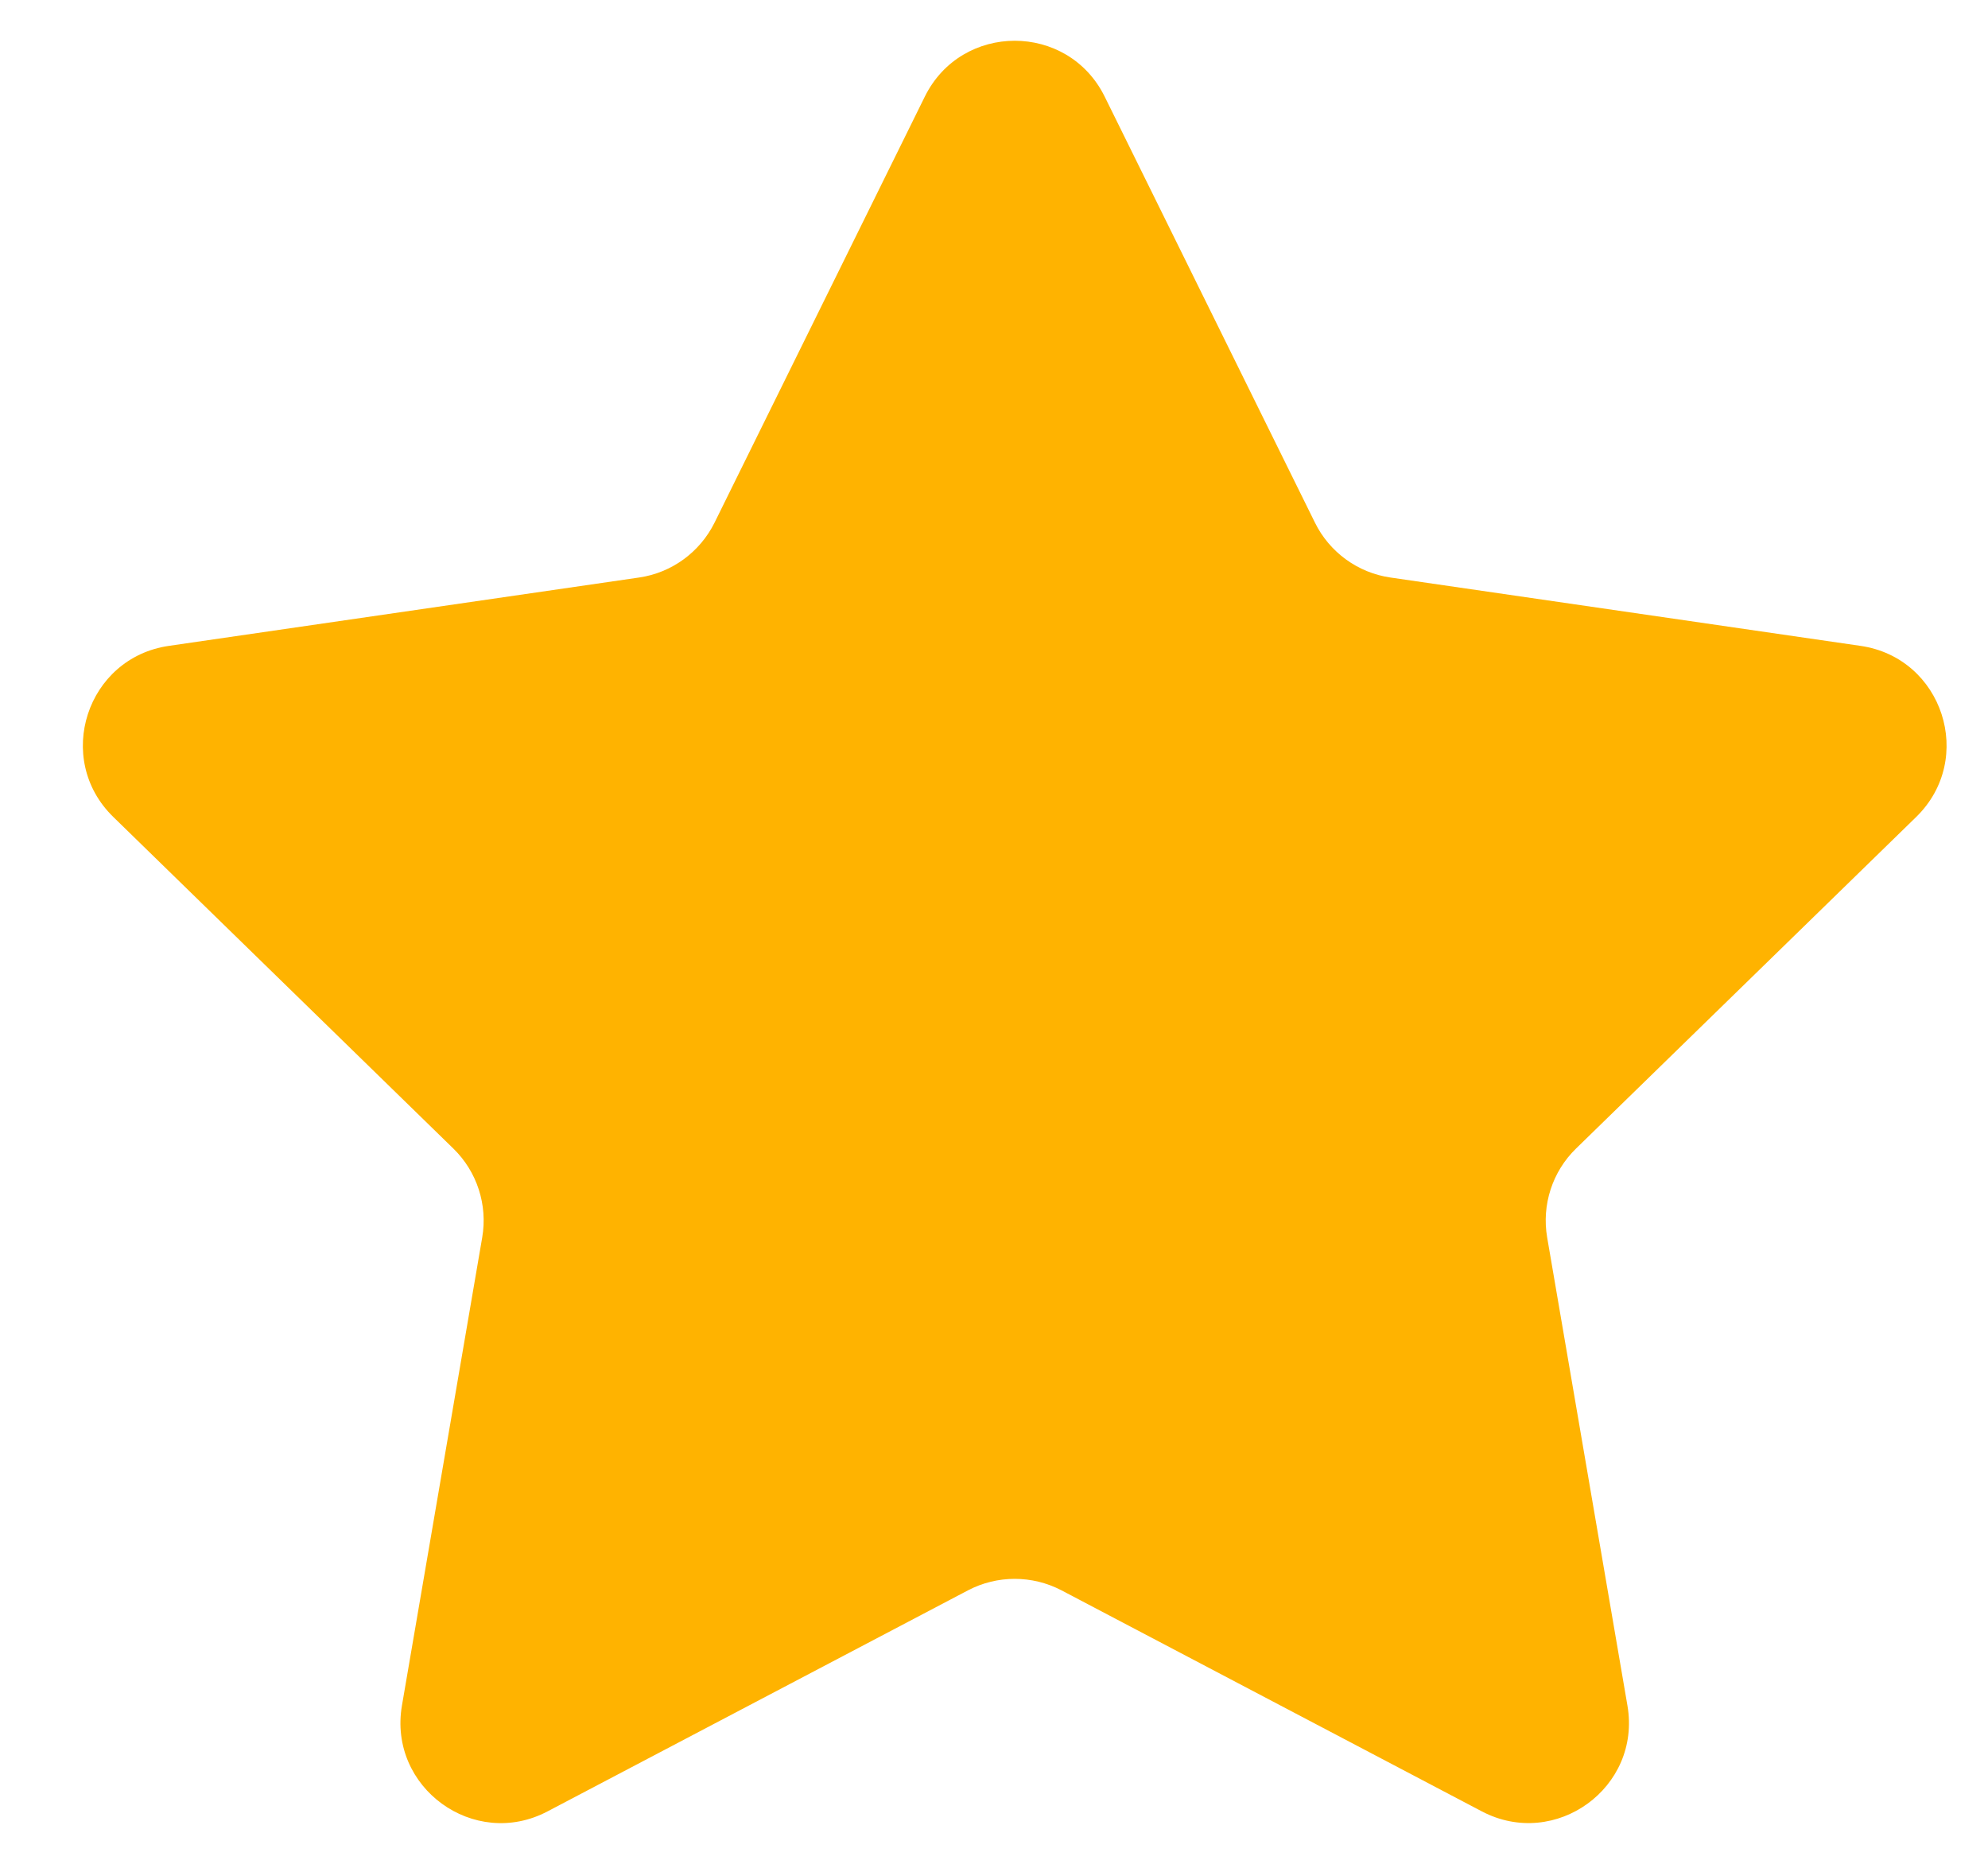
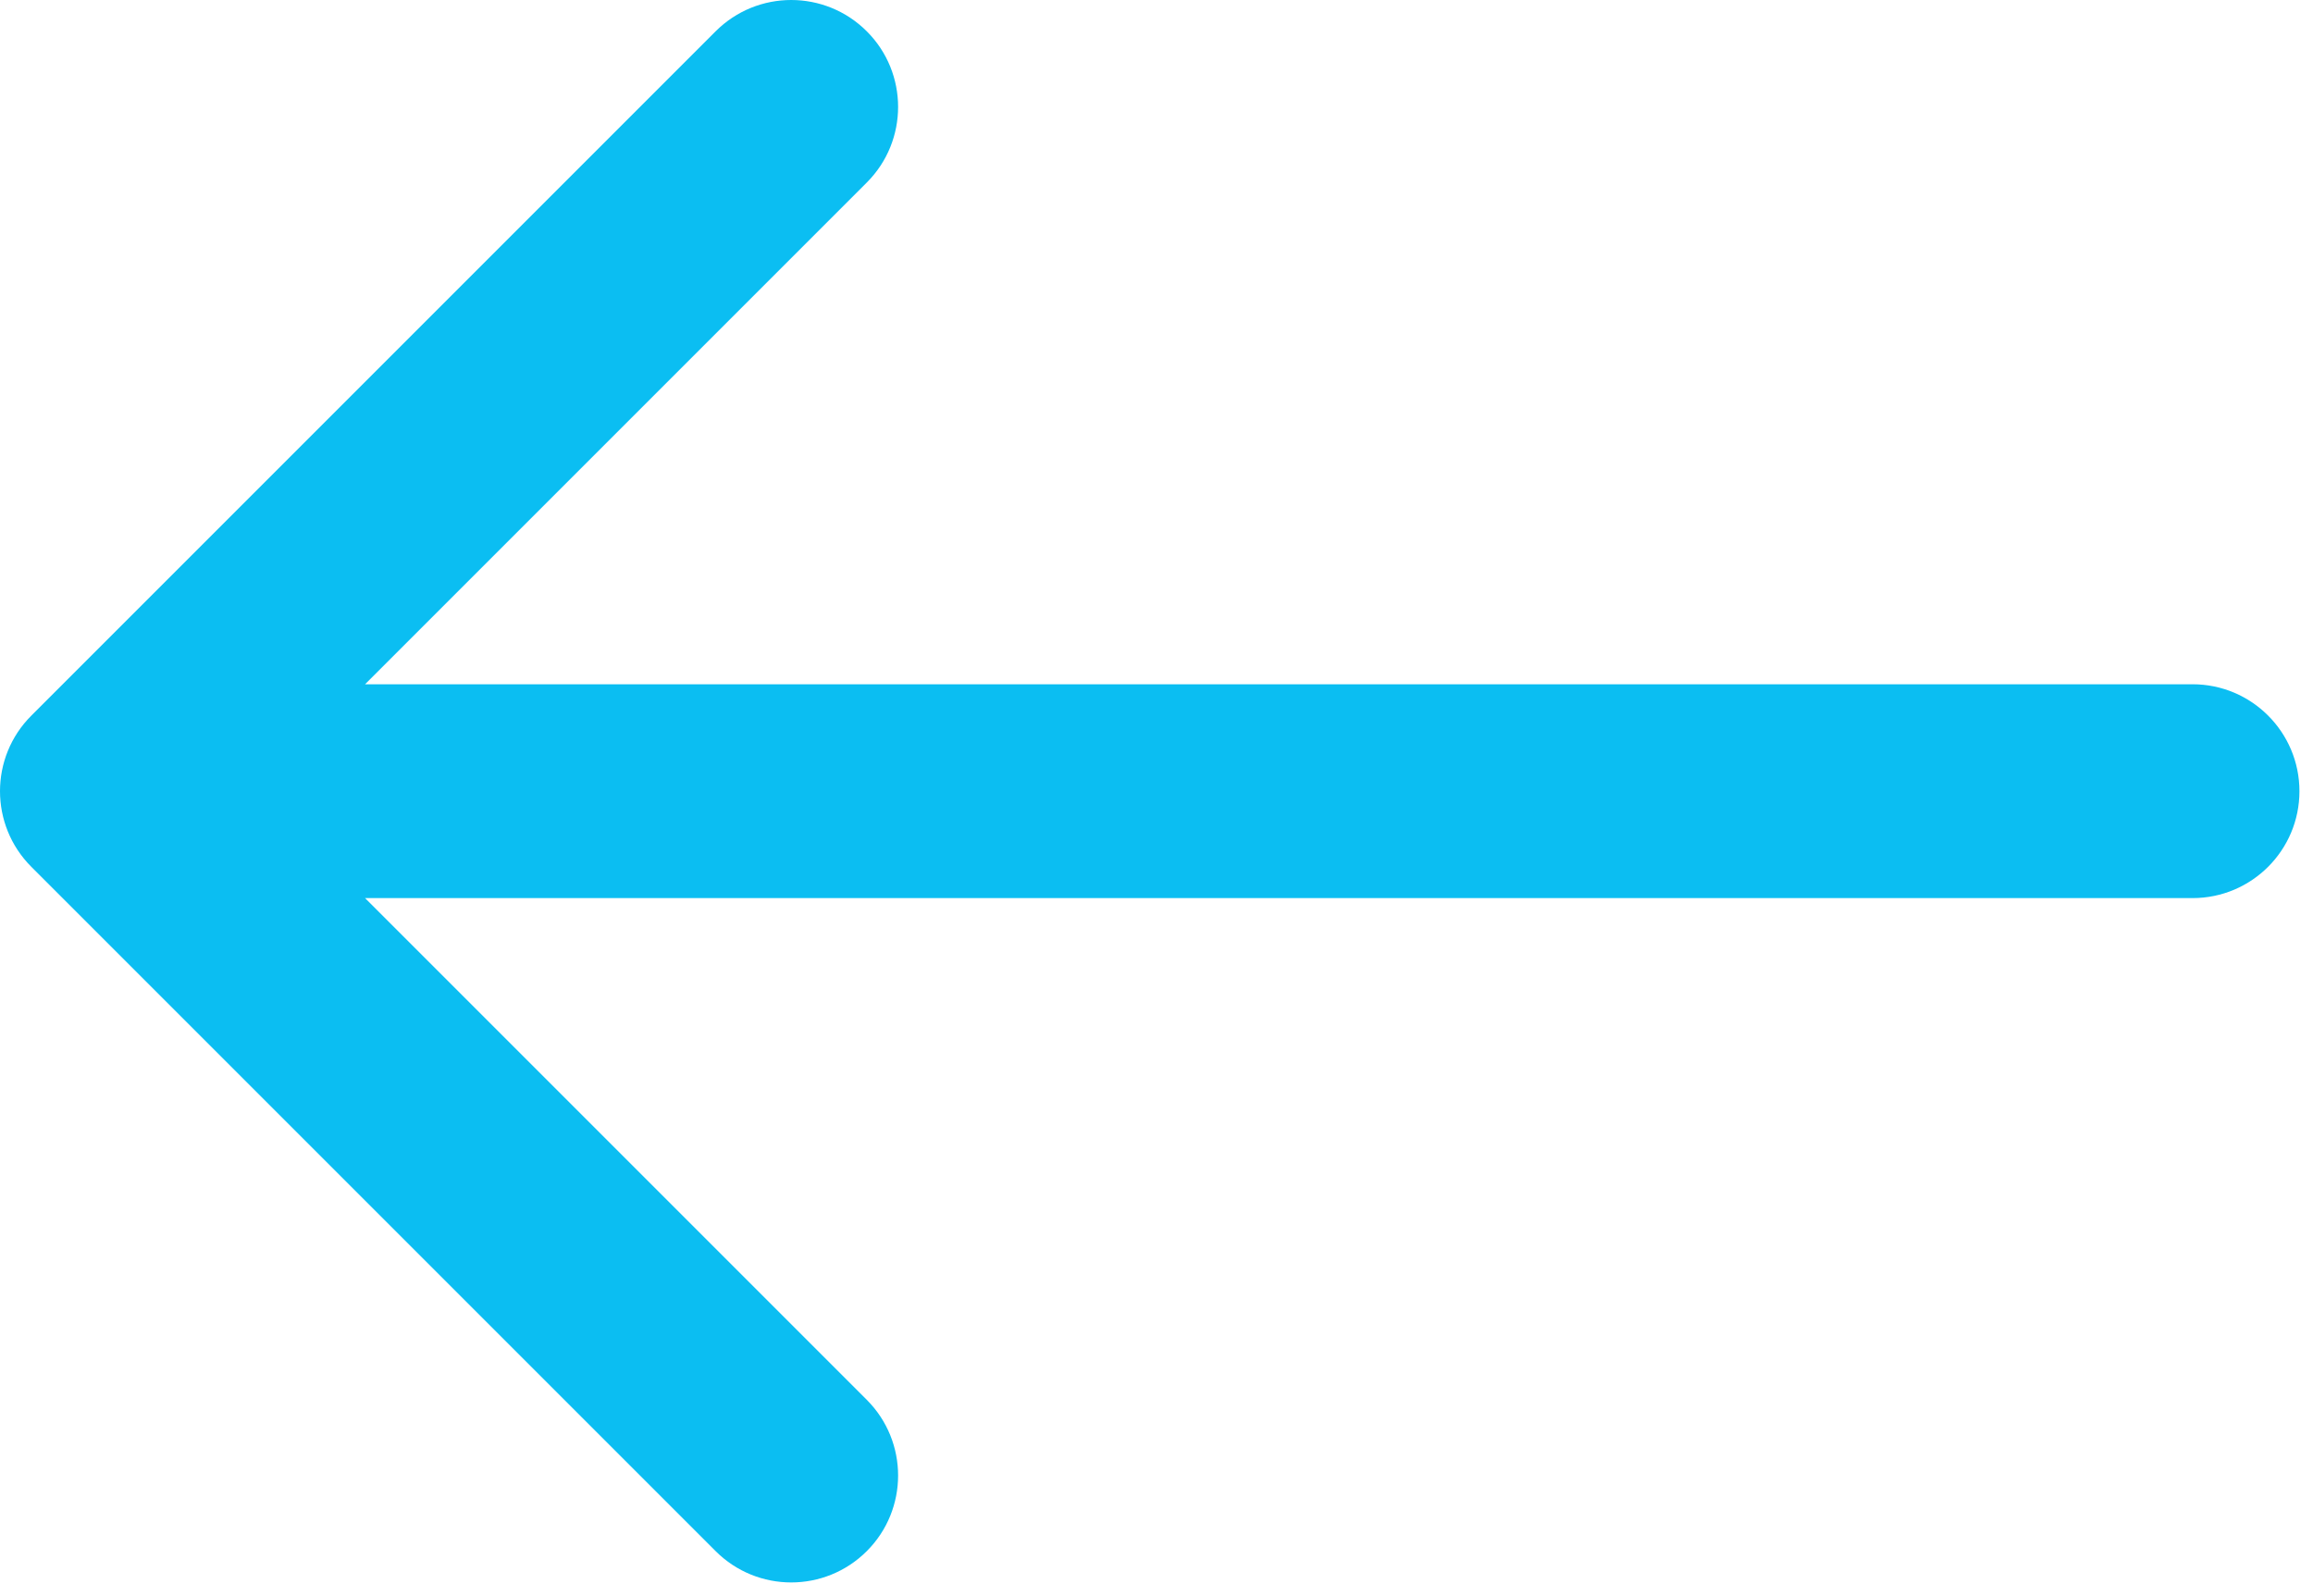
- <svg xmlns="http://www.w3.org/2000/svg" width="16" height="15" viewBox="0 0 16 15" fill="none">
-   <path d="M8.891 0.778L10.583 4.206C10.7 4.444 10.928 4.61 11.191 4.648L14.974 5.198C15.637 5.294 15.901 6.108 15.422 6.575L12.684 9.244C12.494 9.429 12.407 9.697 12.452 9.959L13.098 13.726C13.212 14.386 12.519 14.889 11.926 14.578L8.543 12.799C8.307 12.676 8.026 12.676 7.791 12.799L4.407 14.578C3.815 14.89 3.122 14.386 3.235 13.726L3.881 9.959C3.926 9.697 3.839 9.429 3.649 9.244L0.912 6.575C0.432 6.108 0.697 5.294 1.359 5.198L5.143 4.648C5.406 4.61 5.633 4.444 5.751 4.206L7.443 0.778C7.739 0.178 8.595 0.178 8.891 0.778Z" fill="#FFB300" />
+ <svg xmlns="http://www.w3.org/2000/svg" width="29" height="20" viewBox="0 0 29 20" fill="none">
+   <path d="M0.393 8.972L8.972 0.393C9.496 -0.131 10.344 -0.131 10.868 0.393C11.391 0.916 11.391 1.765 10.868 2.288L4.577 8.579H27.49C28.23 8.579 28.83 9.18 28.83 9.92C28.83 10.66 28.23 11.26 27.49 11.26H4.577L10.868 17.551C11.391 18.075 11.391 18.924 10.868 19.447C10.606 19.709 10.263 19.84 9.92 19.84C9.577 19.84 9.234 19.709 8.972 19.447L0.393 10.868C-0.131 10.344 -0.131 9.495 0.393 8.972Z" fill="#0BBEF2" />
</svg>
